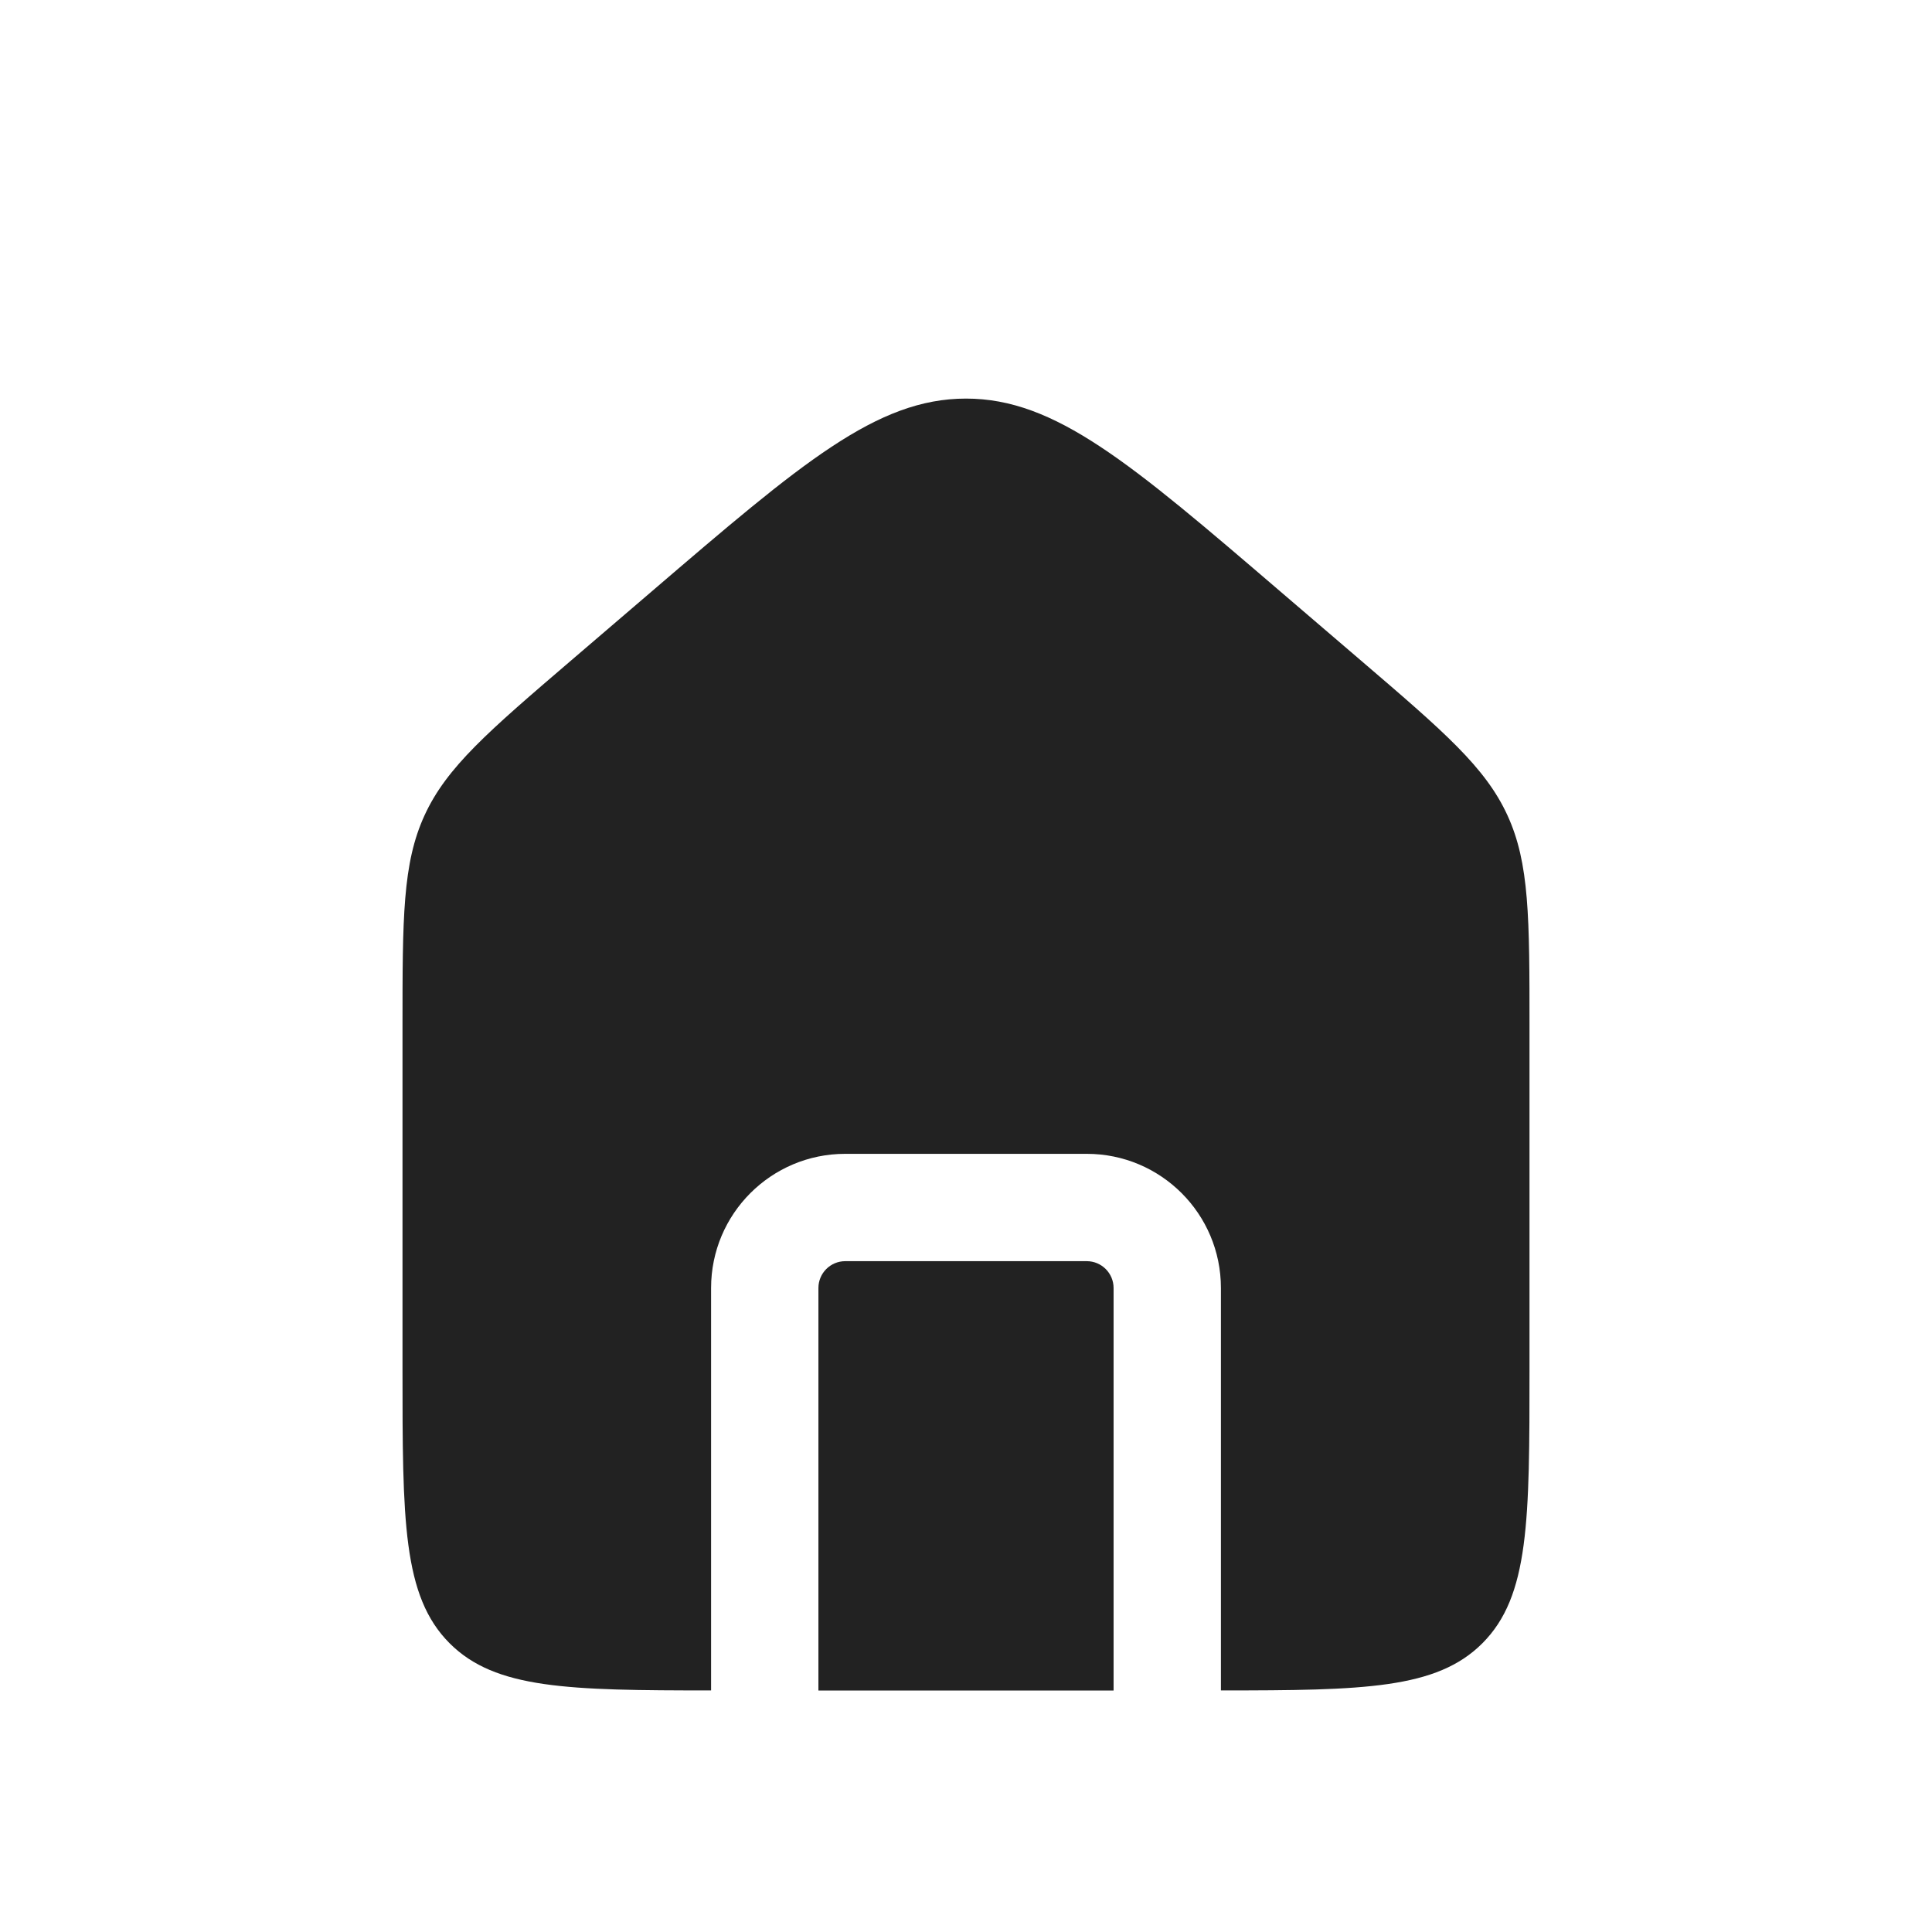
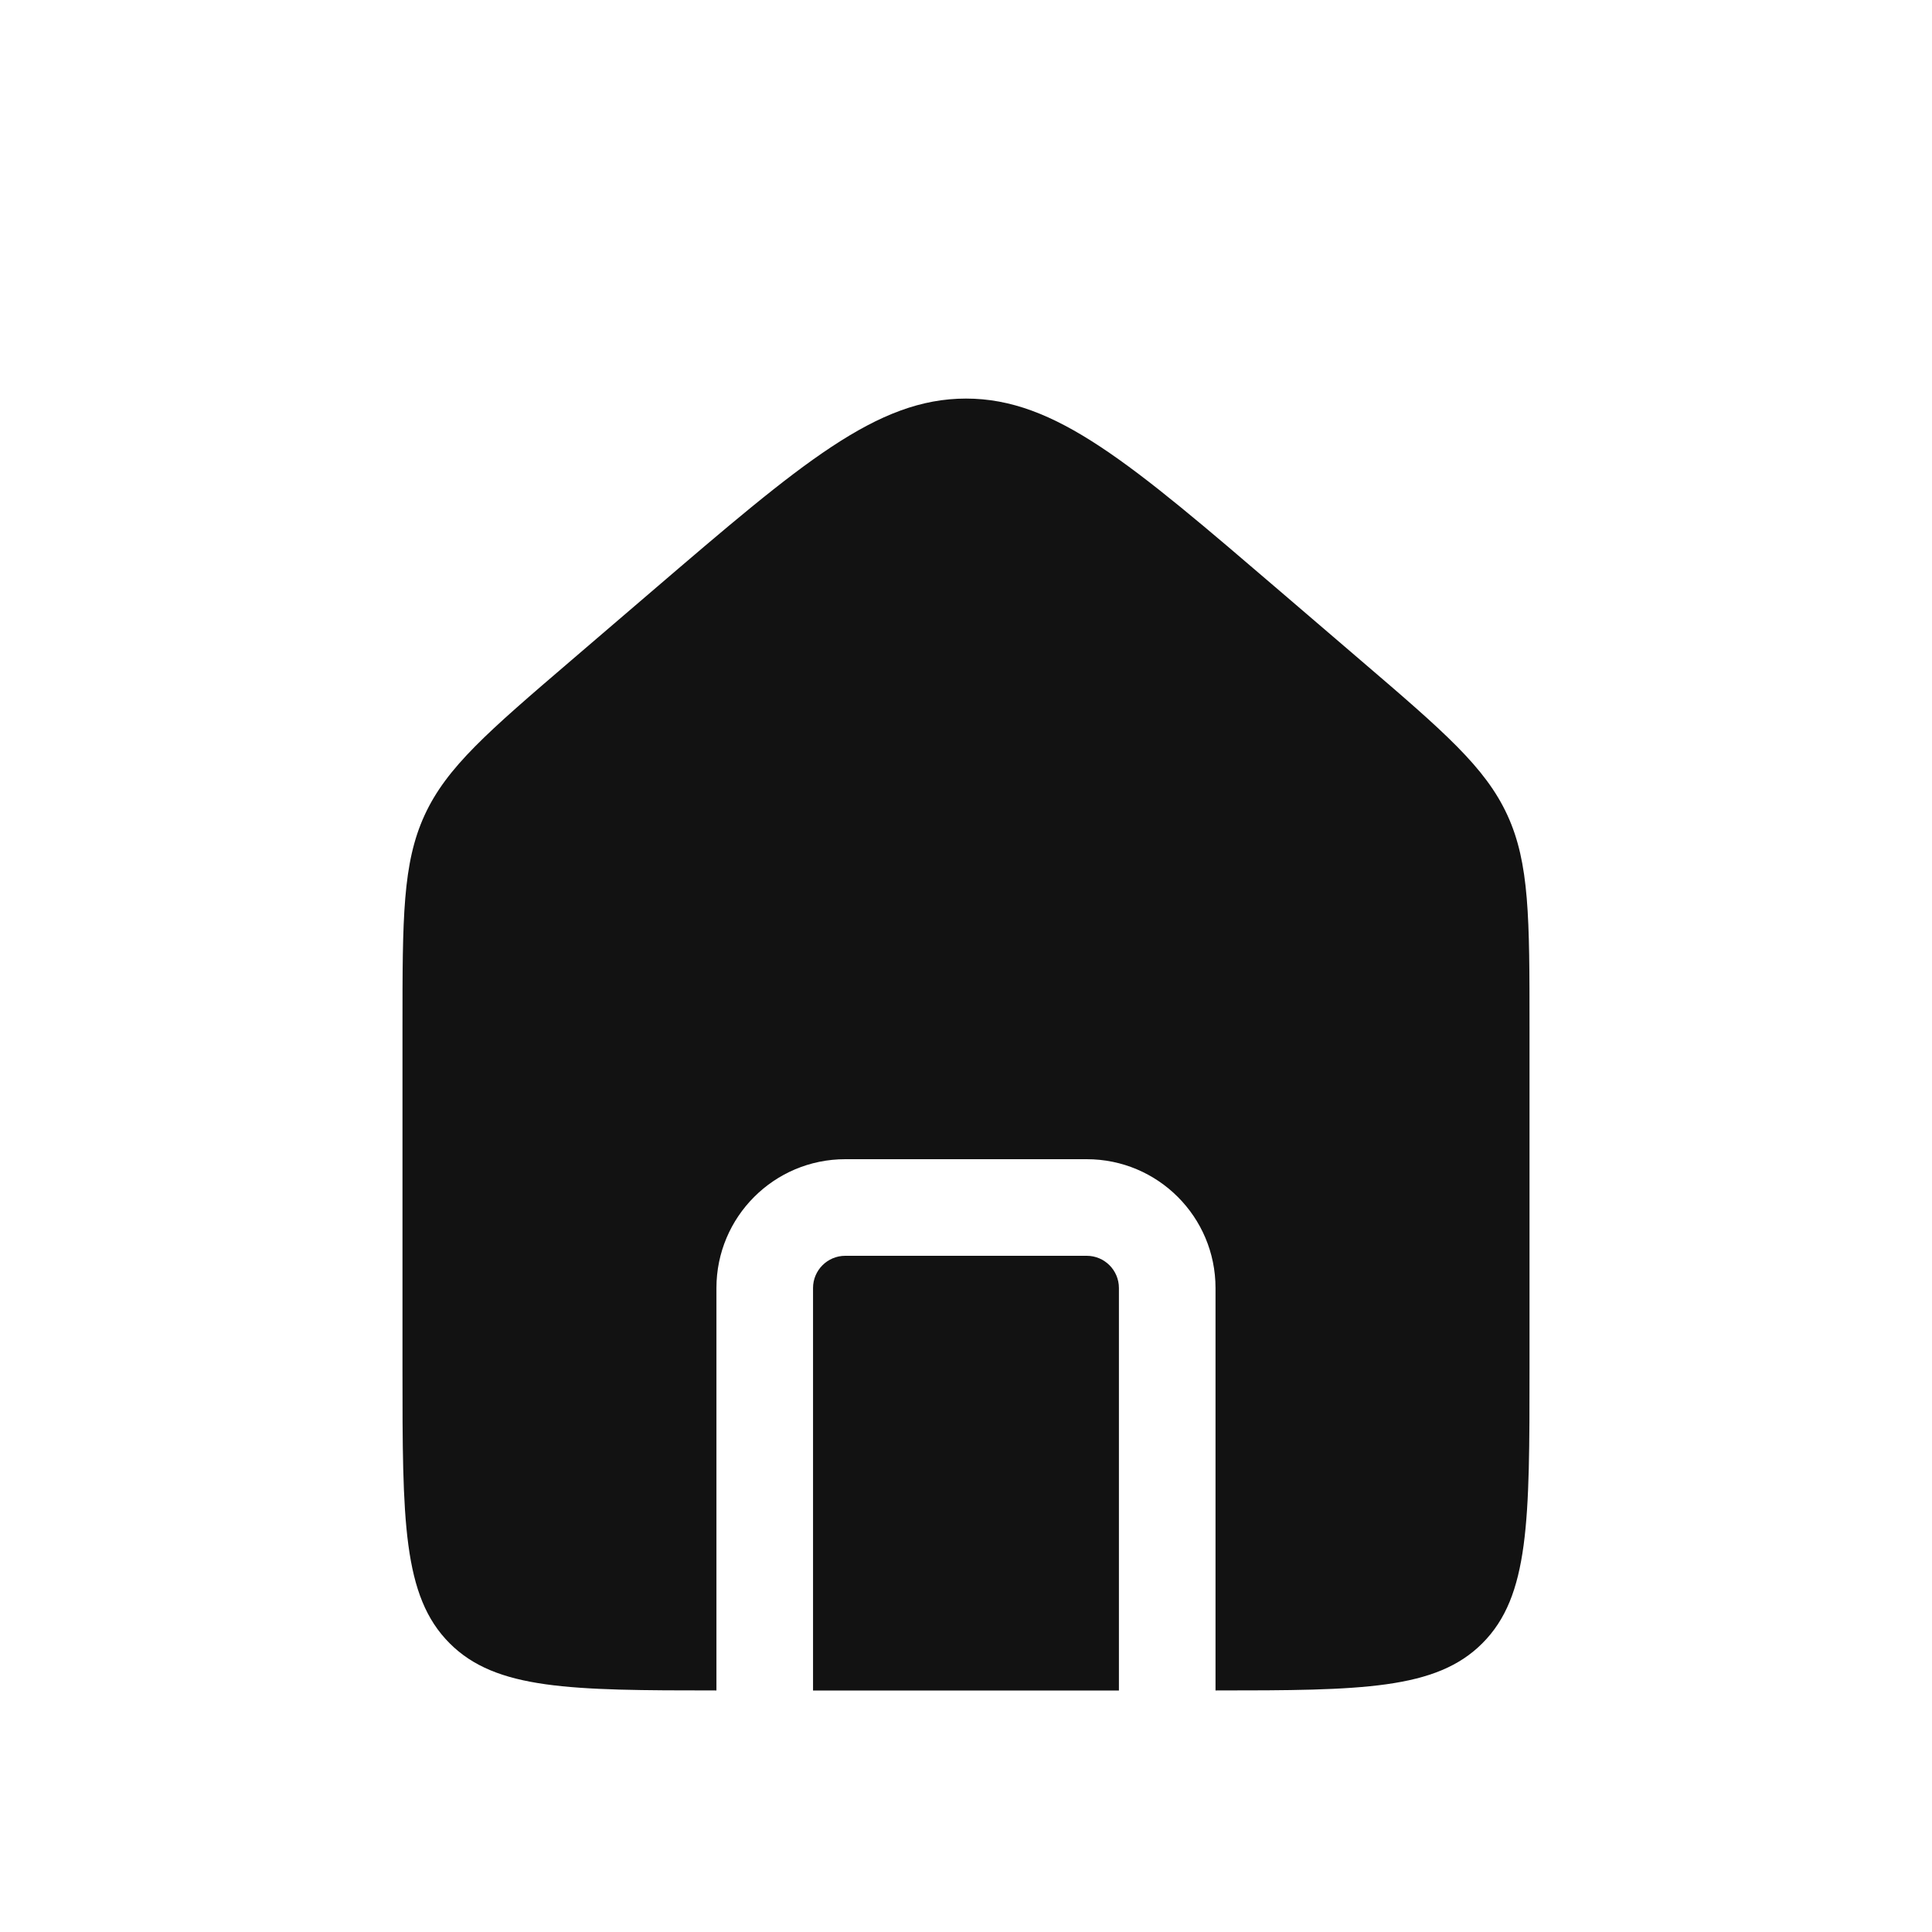
- <svg xmlns="http://www.w3.org/2000/svg" width="36" height="36" viewBox="0 0 36 36" fill="none">
-   <path d="M20.25 23.5C20.526 23.5 20.75 23.724 20.75 24V31.5H15.25V24C15.25 23.724 15.474 23.5 15.75 23.5H20.25ZM18 7.427C19.665 7.427 21.062 8.625 23.857 11.021L25.357 12.306C26.904 13.631 27.676 14.294 28.088 15.19C28.5 16.085 28.5 17.103 28.5 19.14V25.5C28.5 28.328 28.5 29.742 27.621 30.621C26.769 31.473 25.413 31.498 22.75 31.499V24C22.75 22.619 21.631 21.5 20.25 21.5H15.75C14.369 21.5 13.25 22.619 13.25 24V31.499C10.588 31.498 9.231 31.473 8.379 30.621C7.5 29.742 7.5 28.328 7.5 25.5V19.14C7.5 17.103 7.5 16.085 7.912 15.19C8.324 14.294 9.096 13.631 10.643 12.306L12.143 11.021C14.938 8.625 16.335 7.427 18 7.427Z" fill="#222222" />
+ <svg xmlns="http://www.w3.org/2000/svg" width="40" height="40" viewBox="0 0 40 40" fill="none">
+   <g id="icon">
+     <g id="icon/í_fill">
+       <path id="Subtract" d="M22.5 26C22.868 26 23.166 26.299 23.166 26.667V35H16.833V26.667C16.833 26.299 17.132 26 17.5 26H22.5ZM20 8.252C21.85 8.252 23.402 9.583 26.508 12.245L28.175 13.674C29.893 15.146 30.752 15.883 31.209 16.877C31.666 17.872 31.667 19.003 31.667 21.266V28.333C31.667 31.476 31.667 33.047 30.69 34.023C29.732 34.982 28.198 34.999 25.166 34.999V26.667C25.166 25.194 23.973 24 22.5 24H17.5C16.027 24 14.833 25.194 14.833 26.667V34.999C11.801 34.999 10.268 34.982 9.31 34.023C8.333 33.047 8.333 31.476 8.333 28.333V21.266C8.333 19.003 8.334 17.872 8.791 16.877C9.248 15.883 10.107 15.146 11.825 13.674L13.492 12.245C16.598 9.583 18.15 8.252 20 8.252Z" fill="#121212" />
+     </g>
+   </g>
</svg>
